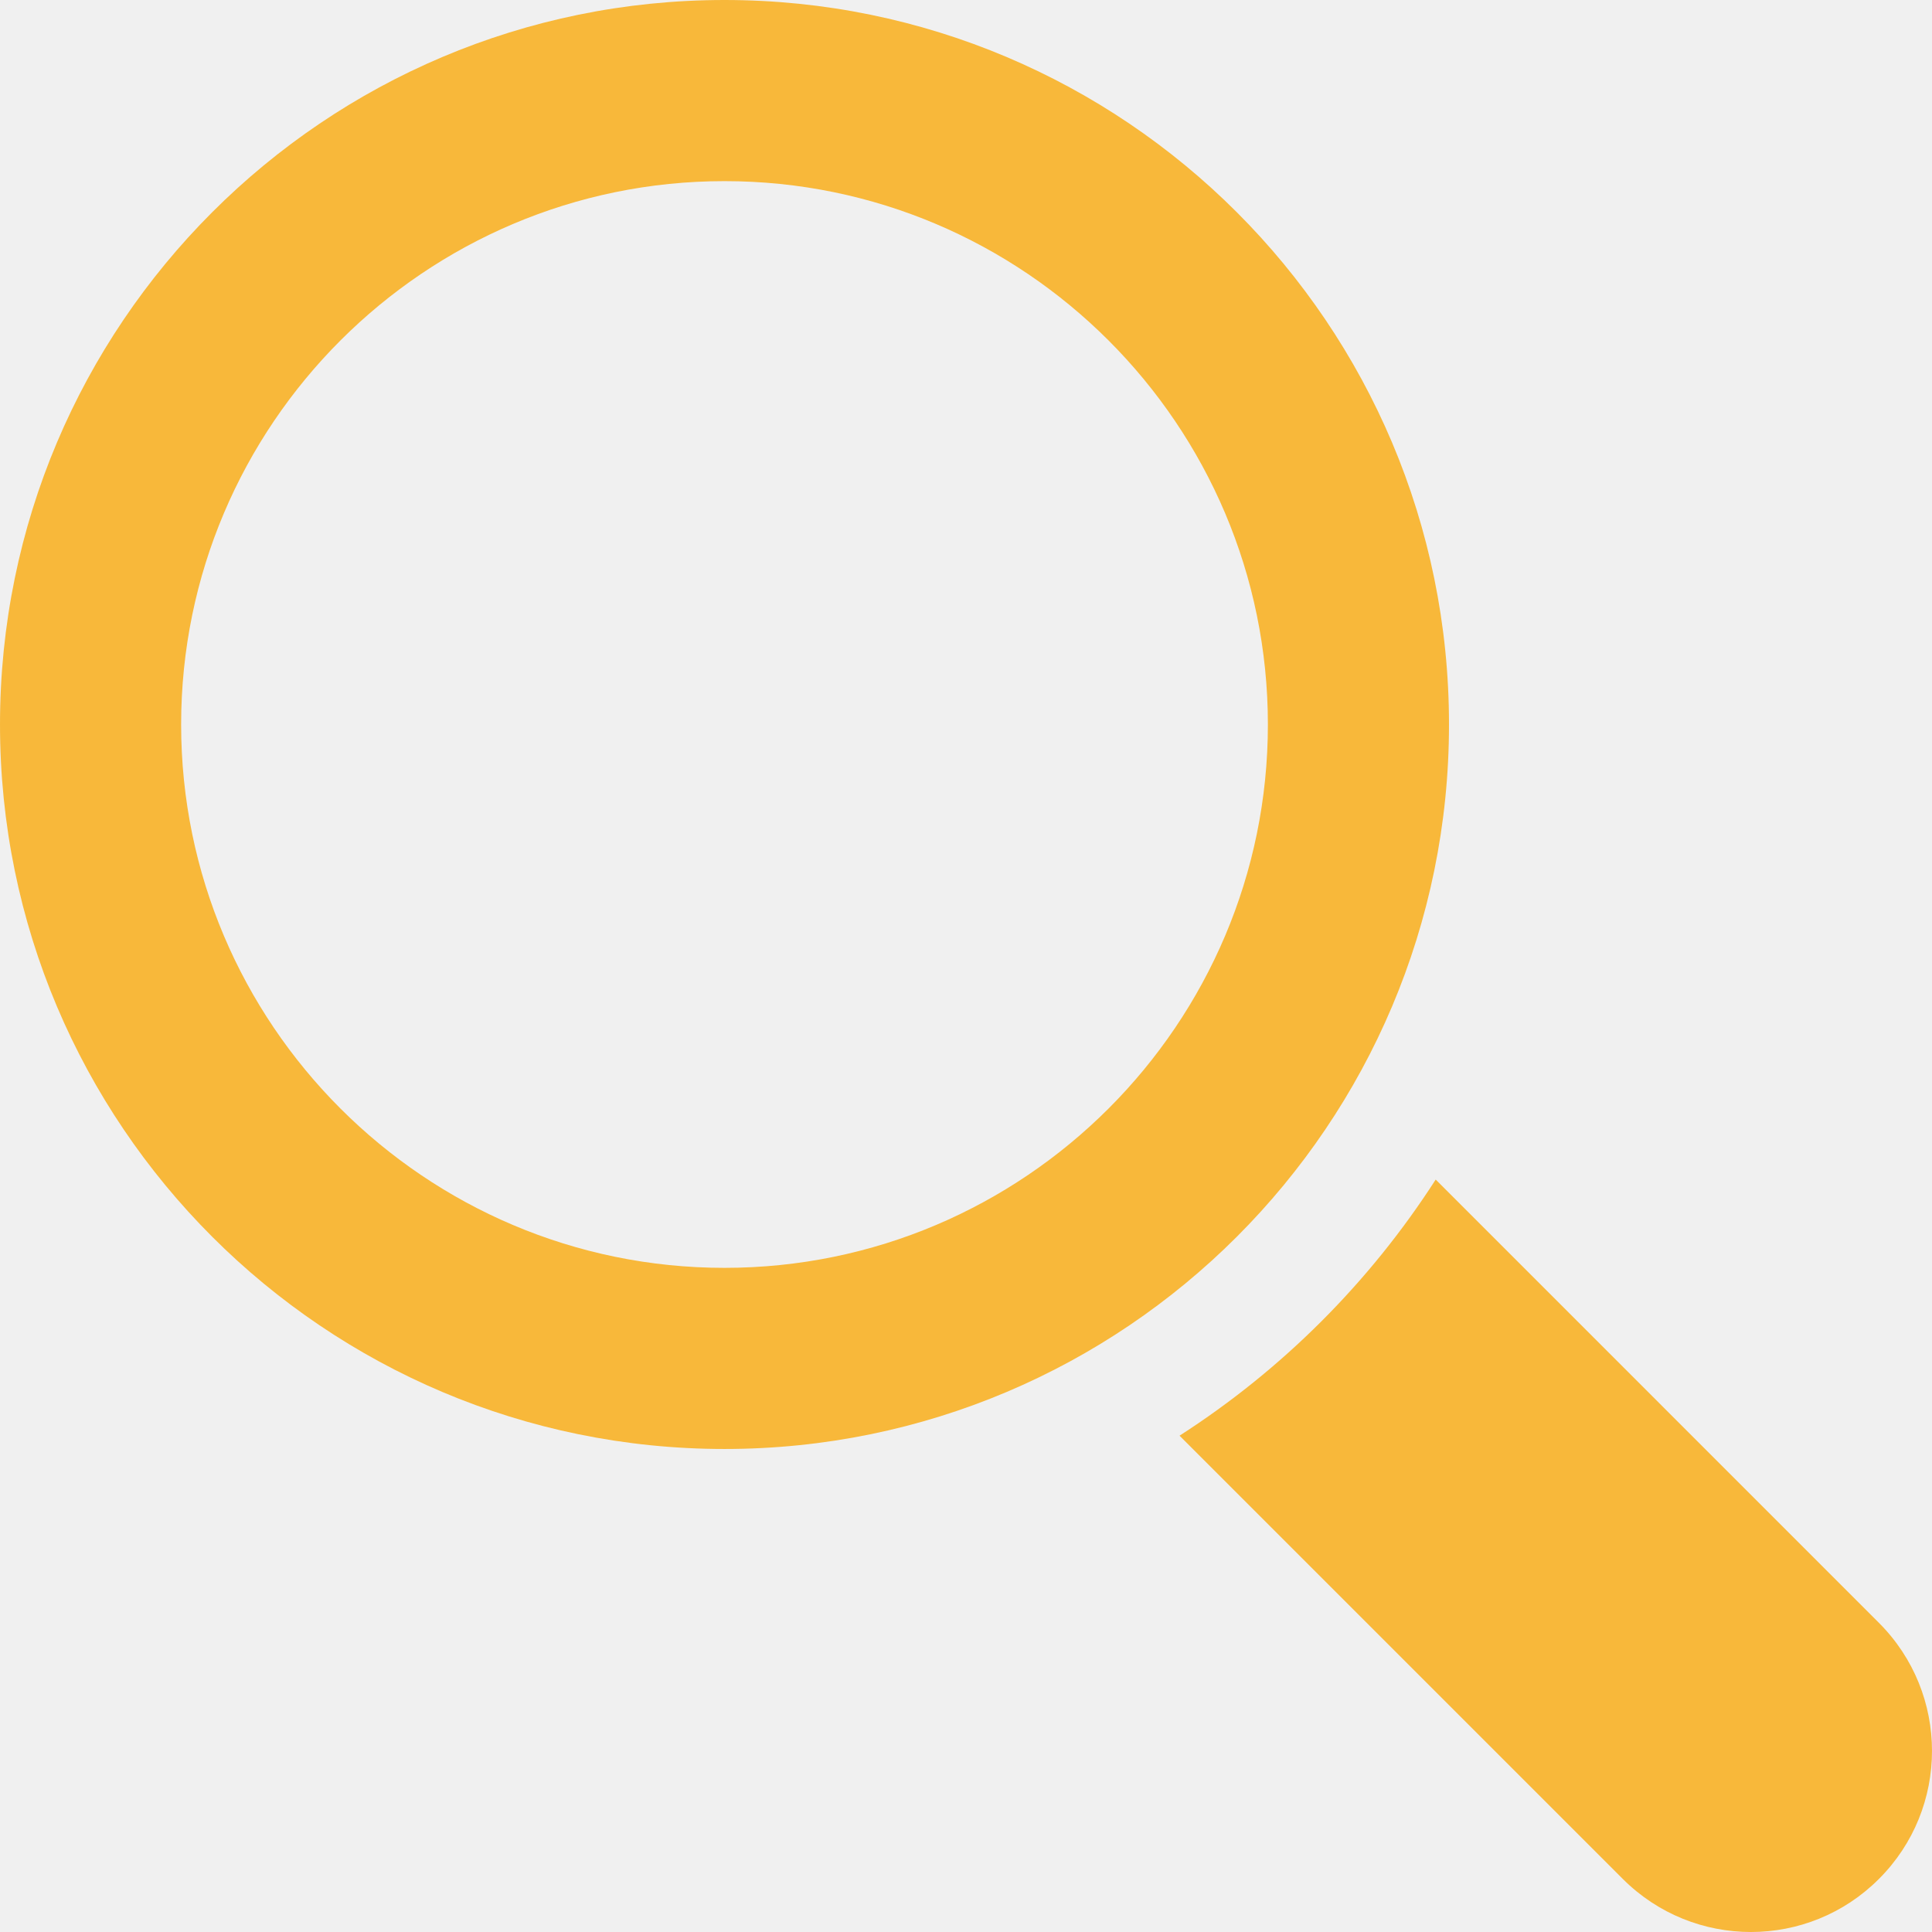
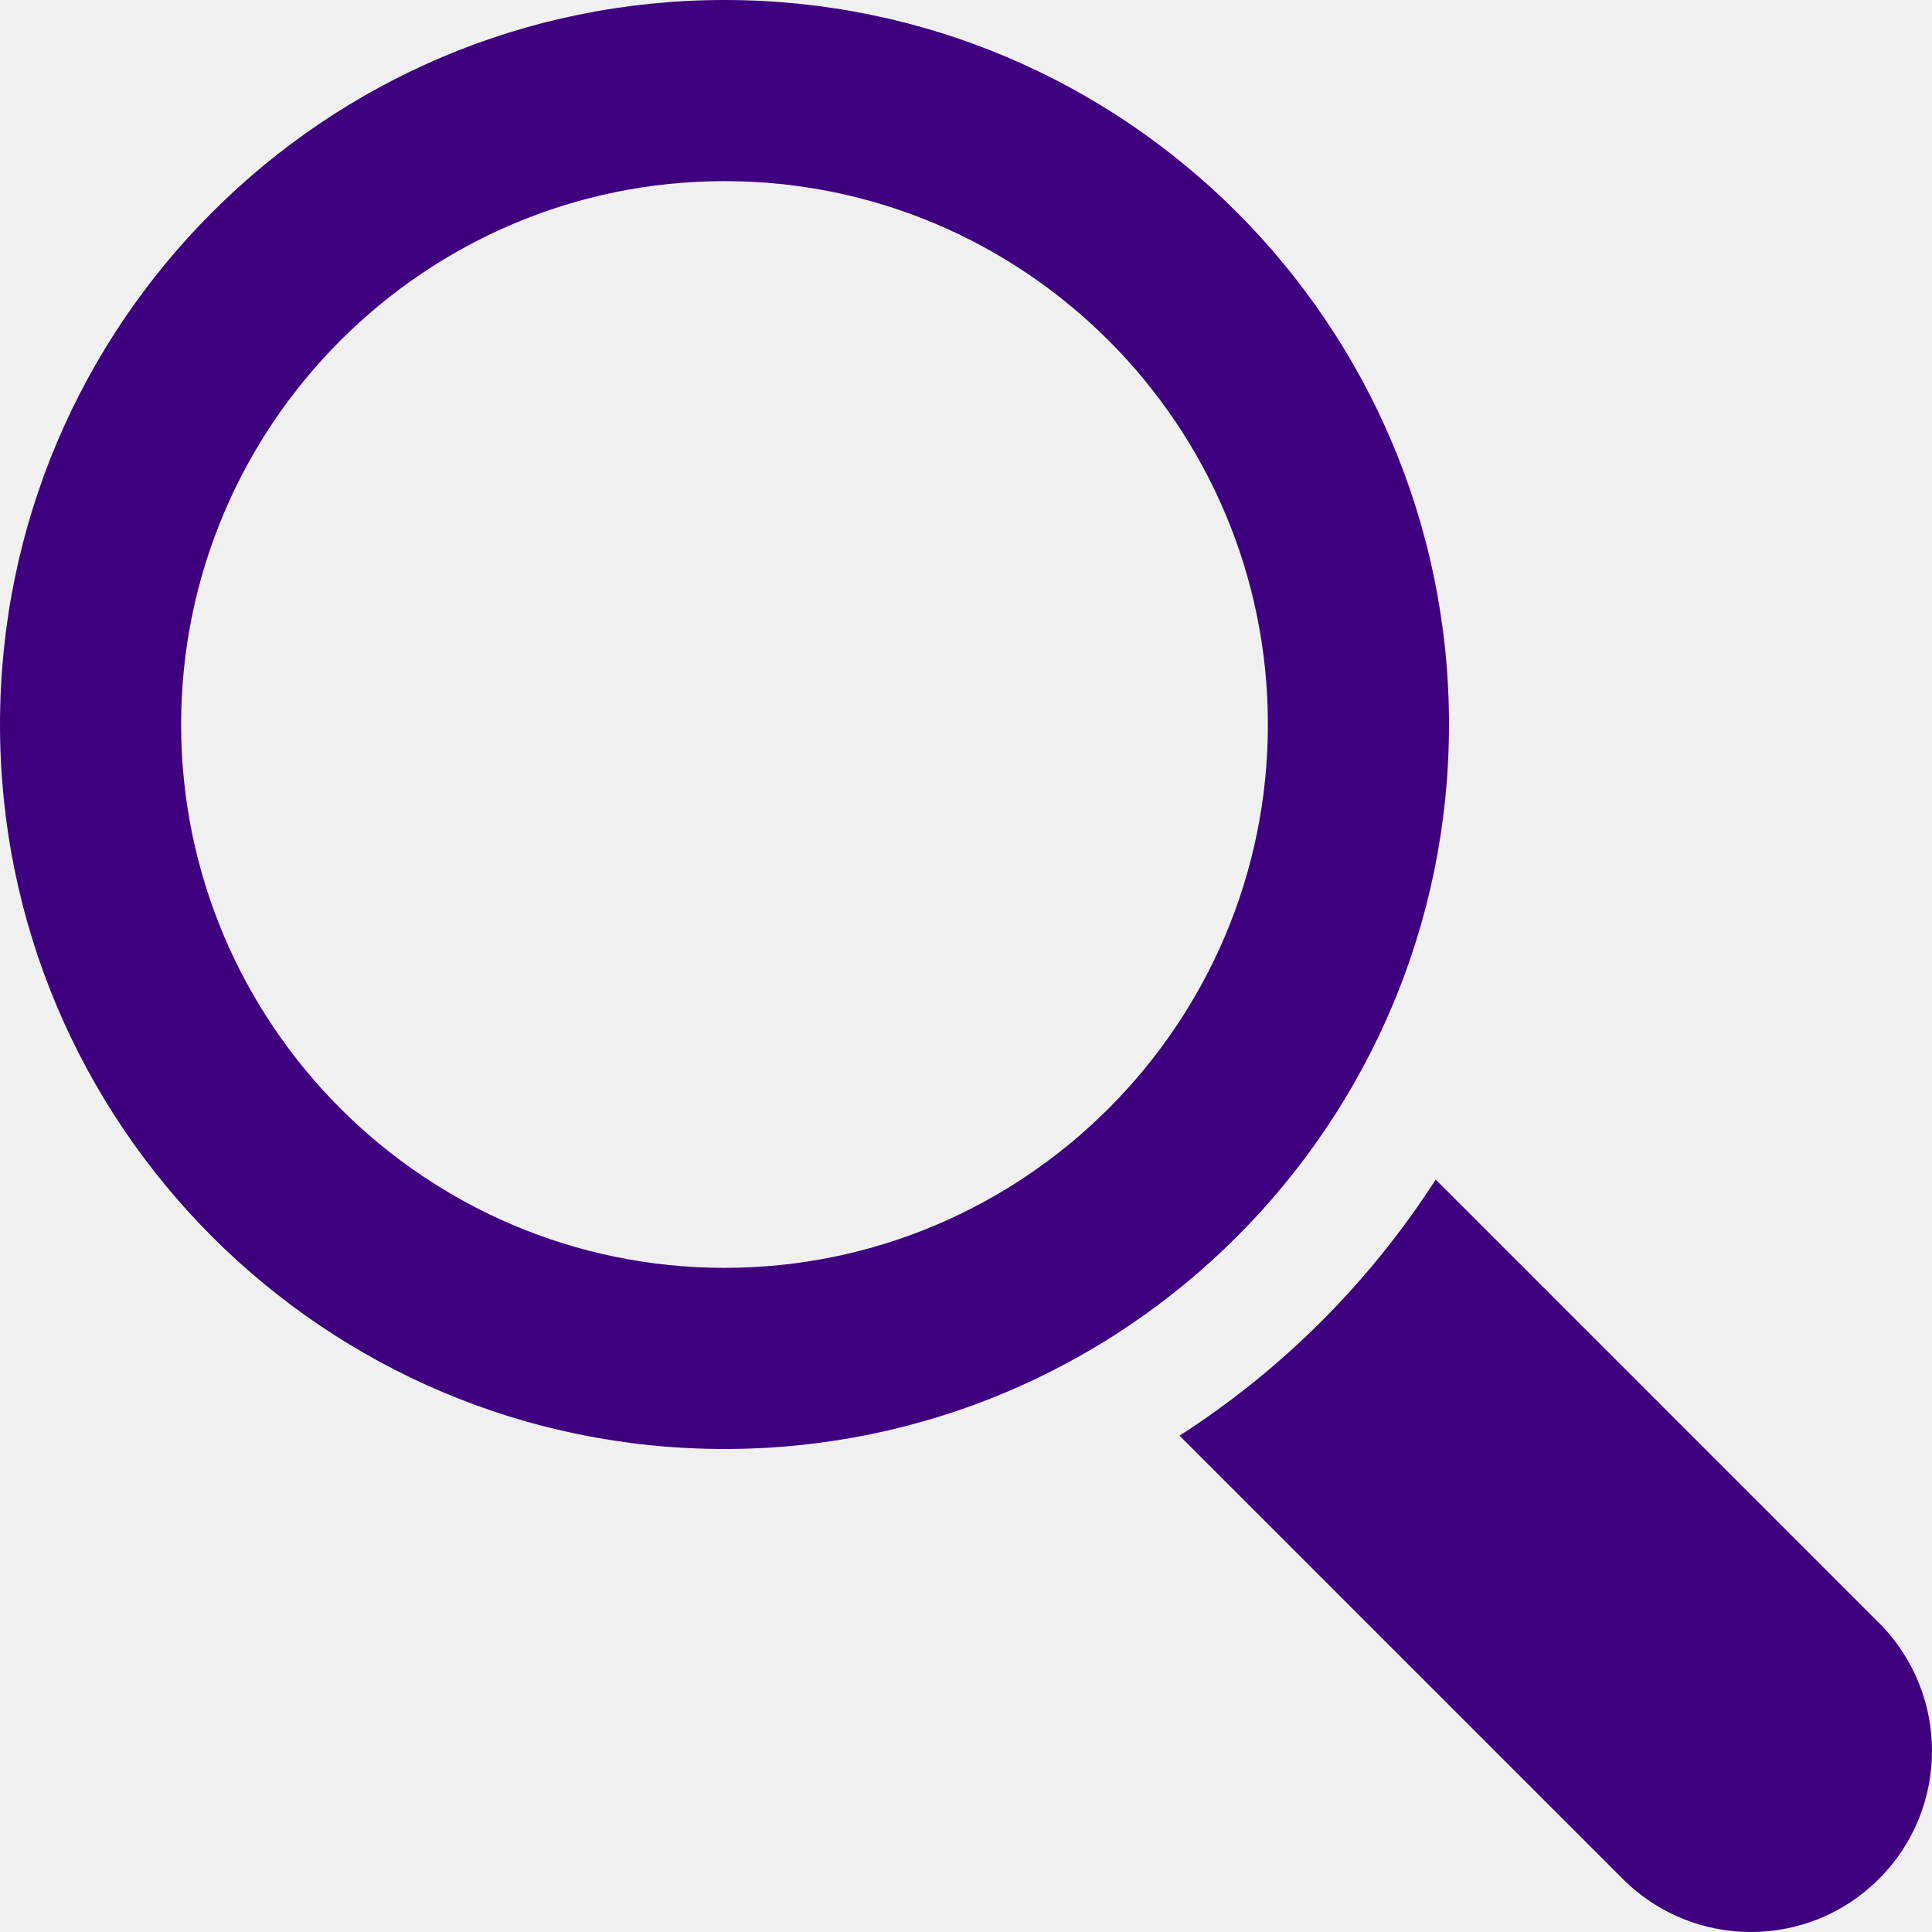
- <svg xmlns="http://www.w3.org/2000/svg" version="1.1" id="Capa_1" x="0px" y="0px" width="485.213px" fill="#F8B83A" height="485.213px" viewBox="0 0 485.213 485.213" style="enable-background:new 0 0 485.213 485.213;" xml:space="preserve">
+ <svg xmlns="http://www.w3.org/2000/svg" width="485.213" height="485.213">
  <g>
-     <g>
-       <path d="M363.909,181.955C363.909,81.473,282.44,0,181.956,0C81.474,0,0.001,81.473,0.001,181.955s81.473,181.951,181.955,181.951    C282.44,363.906,363.909,282.437,363.909,181.955z M181.956,318.416c-75.252,0-136.465-61.208-136.465-136.46    c0-75.252,61.213-136.465,136.465-136.465c75.25,0,136.468,61.213,136.468,136.465    C318.424,257.208,257.206,318.416,181.956,318.416z" />
-       <path d="M471.882,407.567L360.567,296.243c-16.586,25.795-38.536,47.734-64.331,64.321l111.324,111.324    c17.772,17.768,46.587,17.768,64.321,0C489.654,454.149,489.654,425.334,471.882,407.567z" />
-     </g>
+     <rect fill="none" id="canvas_background" height="402" width="582" y="-1" x="-1" />
  </g>
  <g>
- </g>
-   <g>
- </g>
-   <g>
- </g>
-   <g>
- </g>
-   <g>
- </g>
-   <g>
- </g>
-   <g>
- </g>
-   <g>
- </g>
-   <g>
- </g>
-   <g>
- </g>
-   <g>
- </g>
-   <g>
- </g>
-   <g>
- </g>
-   <g>
- </g>
-   <g>
- </g>
+     <g fill="white" id="svg_1">
+       <g id="svg_2">
+         <path fill="#3f007f" id="svg_3" d="m363.909,181.955c0,-100.482 -81.469,-181.955 -181.953,-181.955c-100.482,0 -181.955,81.473 -181.955,181.955s81.473,181.951 181.955,181.951c100.484,0 181.953,-81.469 181.953,-181.951zm-181.953,136.461c-75.252,0 -136.465,-61.208 -136.465,-136.46c0,-75.252 61.213,-136.465 136.465,-136.465c75.25,0 136.468,61.213 136.468,136.465c0,75.252 -61.218,136.46 -136.468,136.46z" />
+         <path fill="#3f007f" id="svg_4" d="m471.882,407.567l-111.315,-111.324c-16.586,25.795 -38.536,47.734 -64.331,64.321l111.324,111.324c17.772,17.768 46.587,17.768 64.321,0c17.773,-17.739 17.773,-46.554 0.001,-64.321z" />
+       </g>
+     </g>
+     <g id="svg_5" />
+     <g id="svg_6" />
+     <g id="svg_7" />
+     <g id="svg_8" />
+     <g id="svg_9" />
+     <g id="svg_10" />
+     <g id="svg_11" />
+     <g id="svg_12" />
+     <g id="svg_13" />
+     <g id="svg_14" />
+     <g id="svg_15" />
+     <g id="svg_16" />
+     <g id="svg_17" />
+     <g id="svg_18" />
+     <g id="svg_19" />
+   </g>
</svg>
